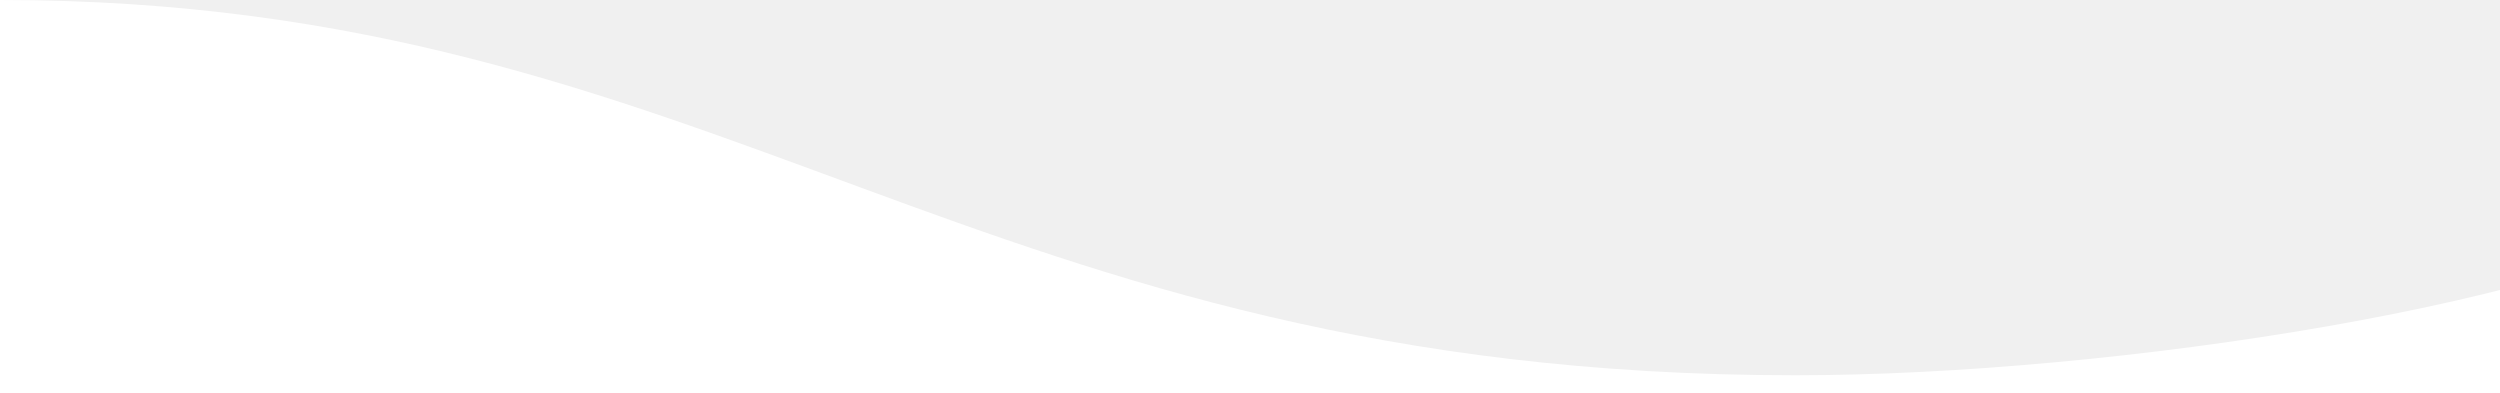
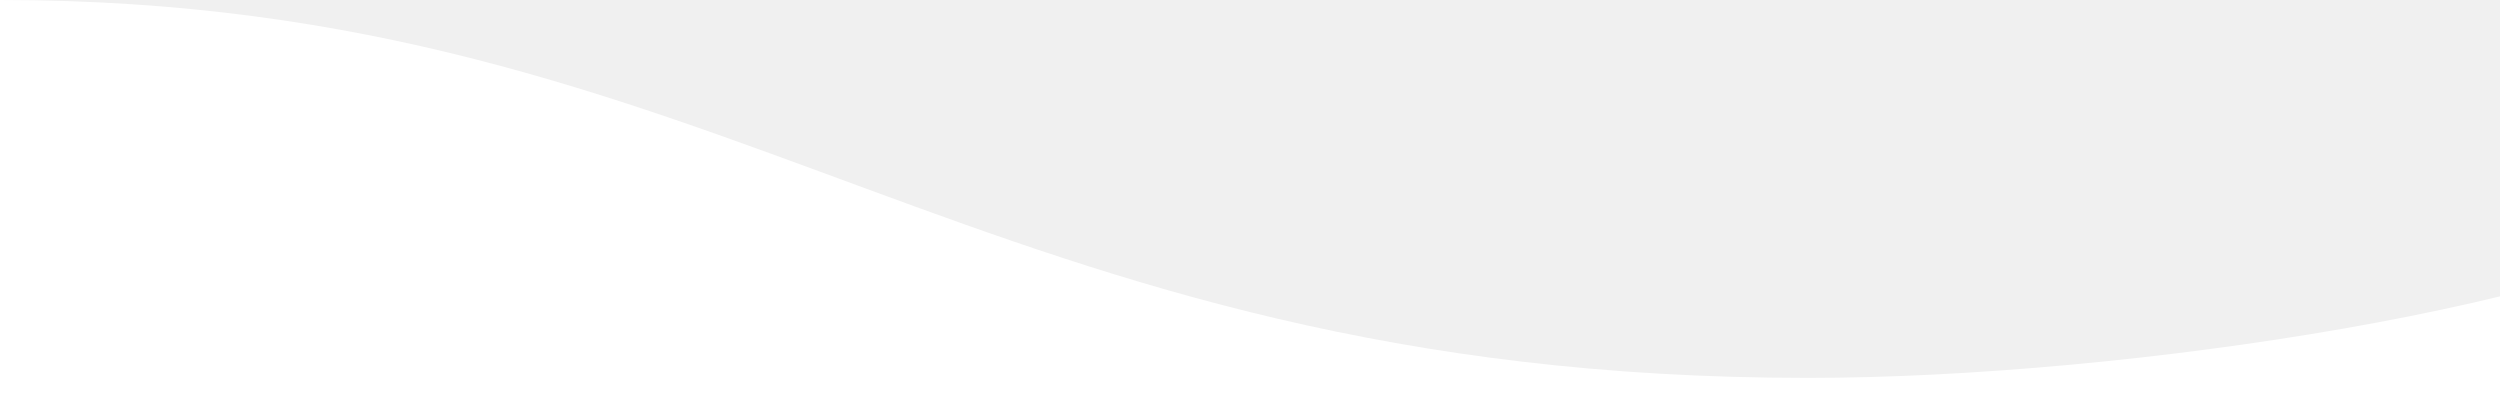
- <svg xmlns="http://www.w3.org/2000/svg" width="1440" height="226" viewBox="0 0 1440 226" fill="none">
+ <svg xmlns="http://www.w3.org/2000/svg" width="1430" height="226" viewBox="0 0 1430 226" fill="none">
  <path d="M1034.18 216.154C1217.7 216.154 1490.39 173.838 1571 116.655V1073H0V0C418.476 0 559.111 216.154 1034.18 216.154Z" fill="#fff" />
</svg>
